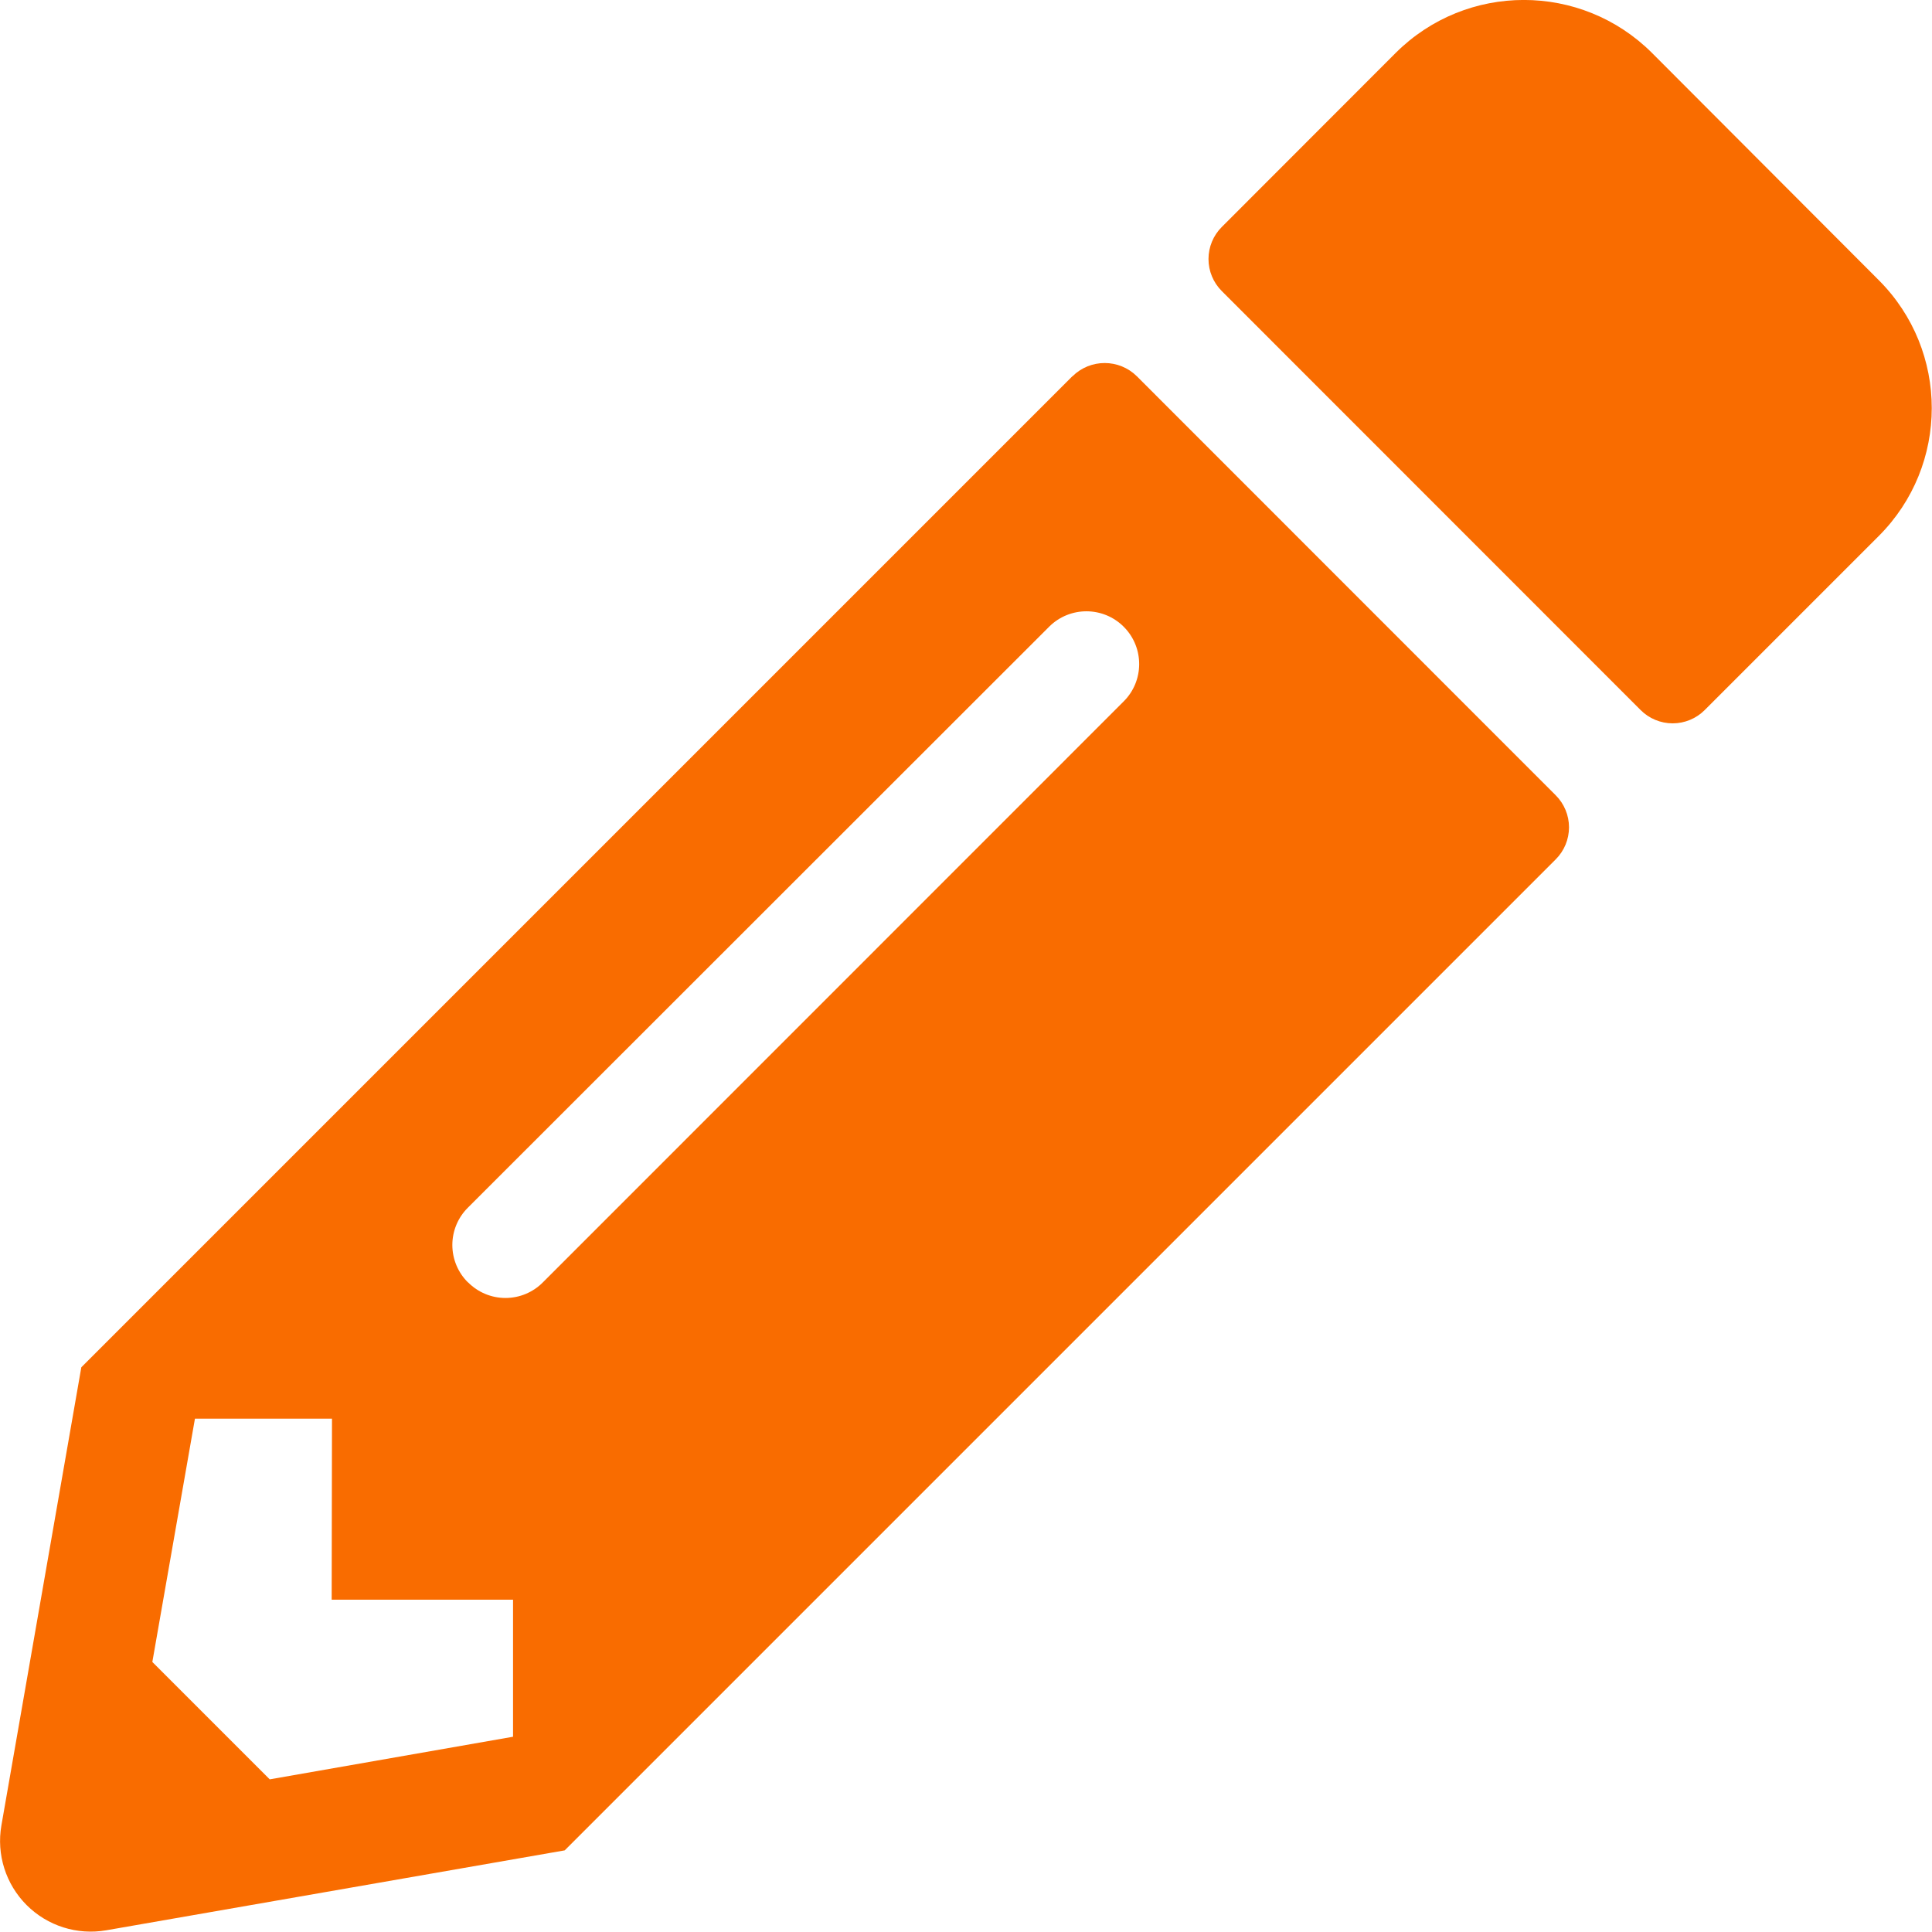
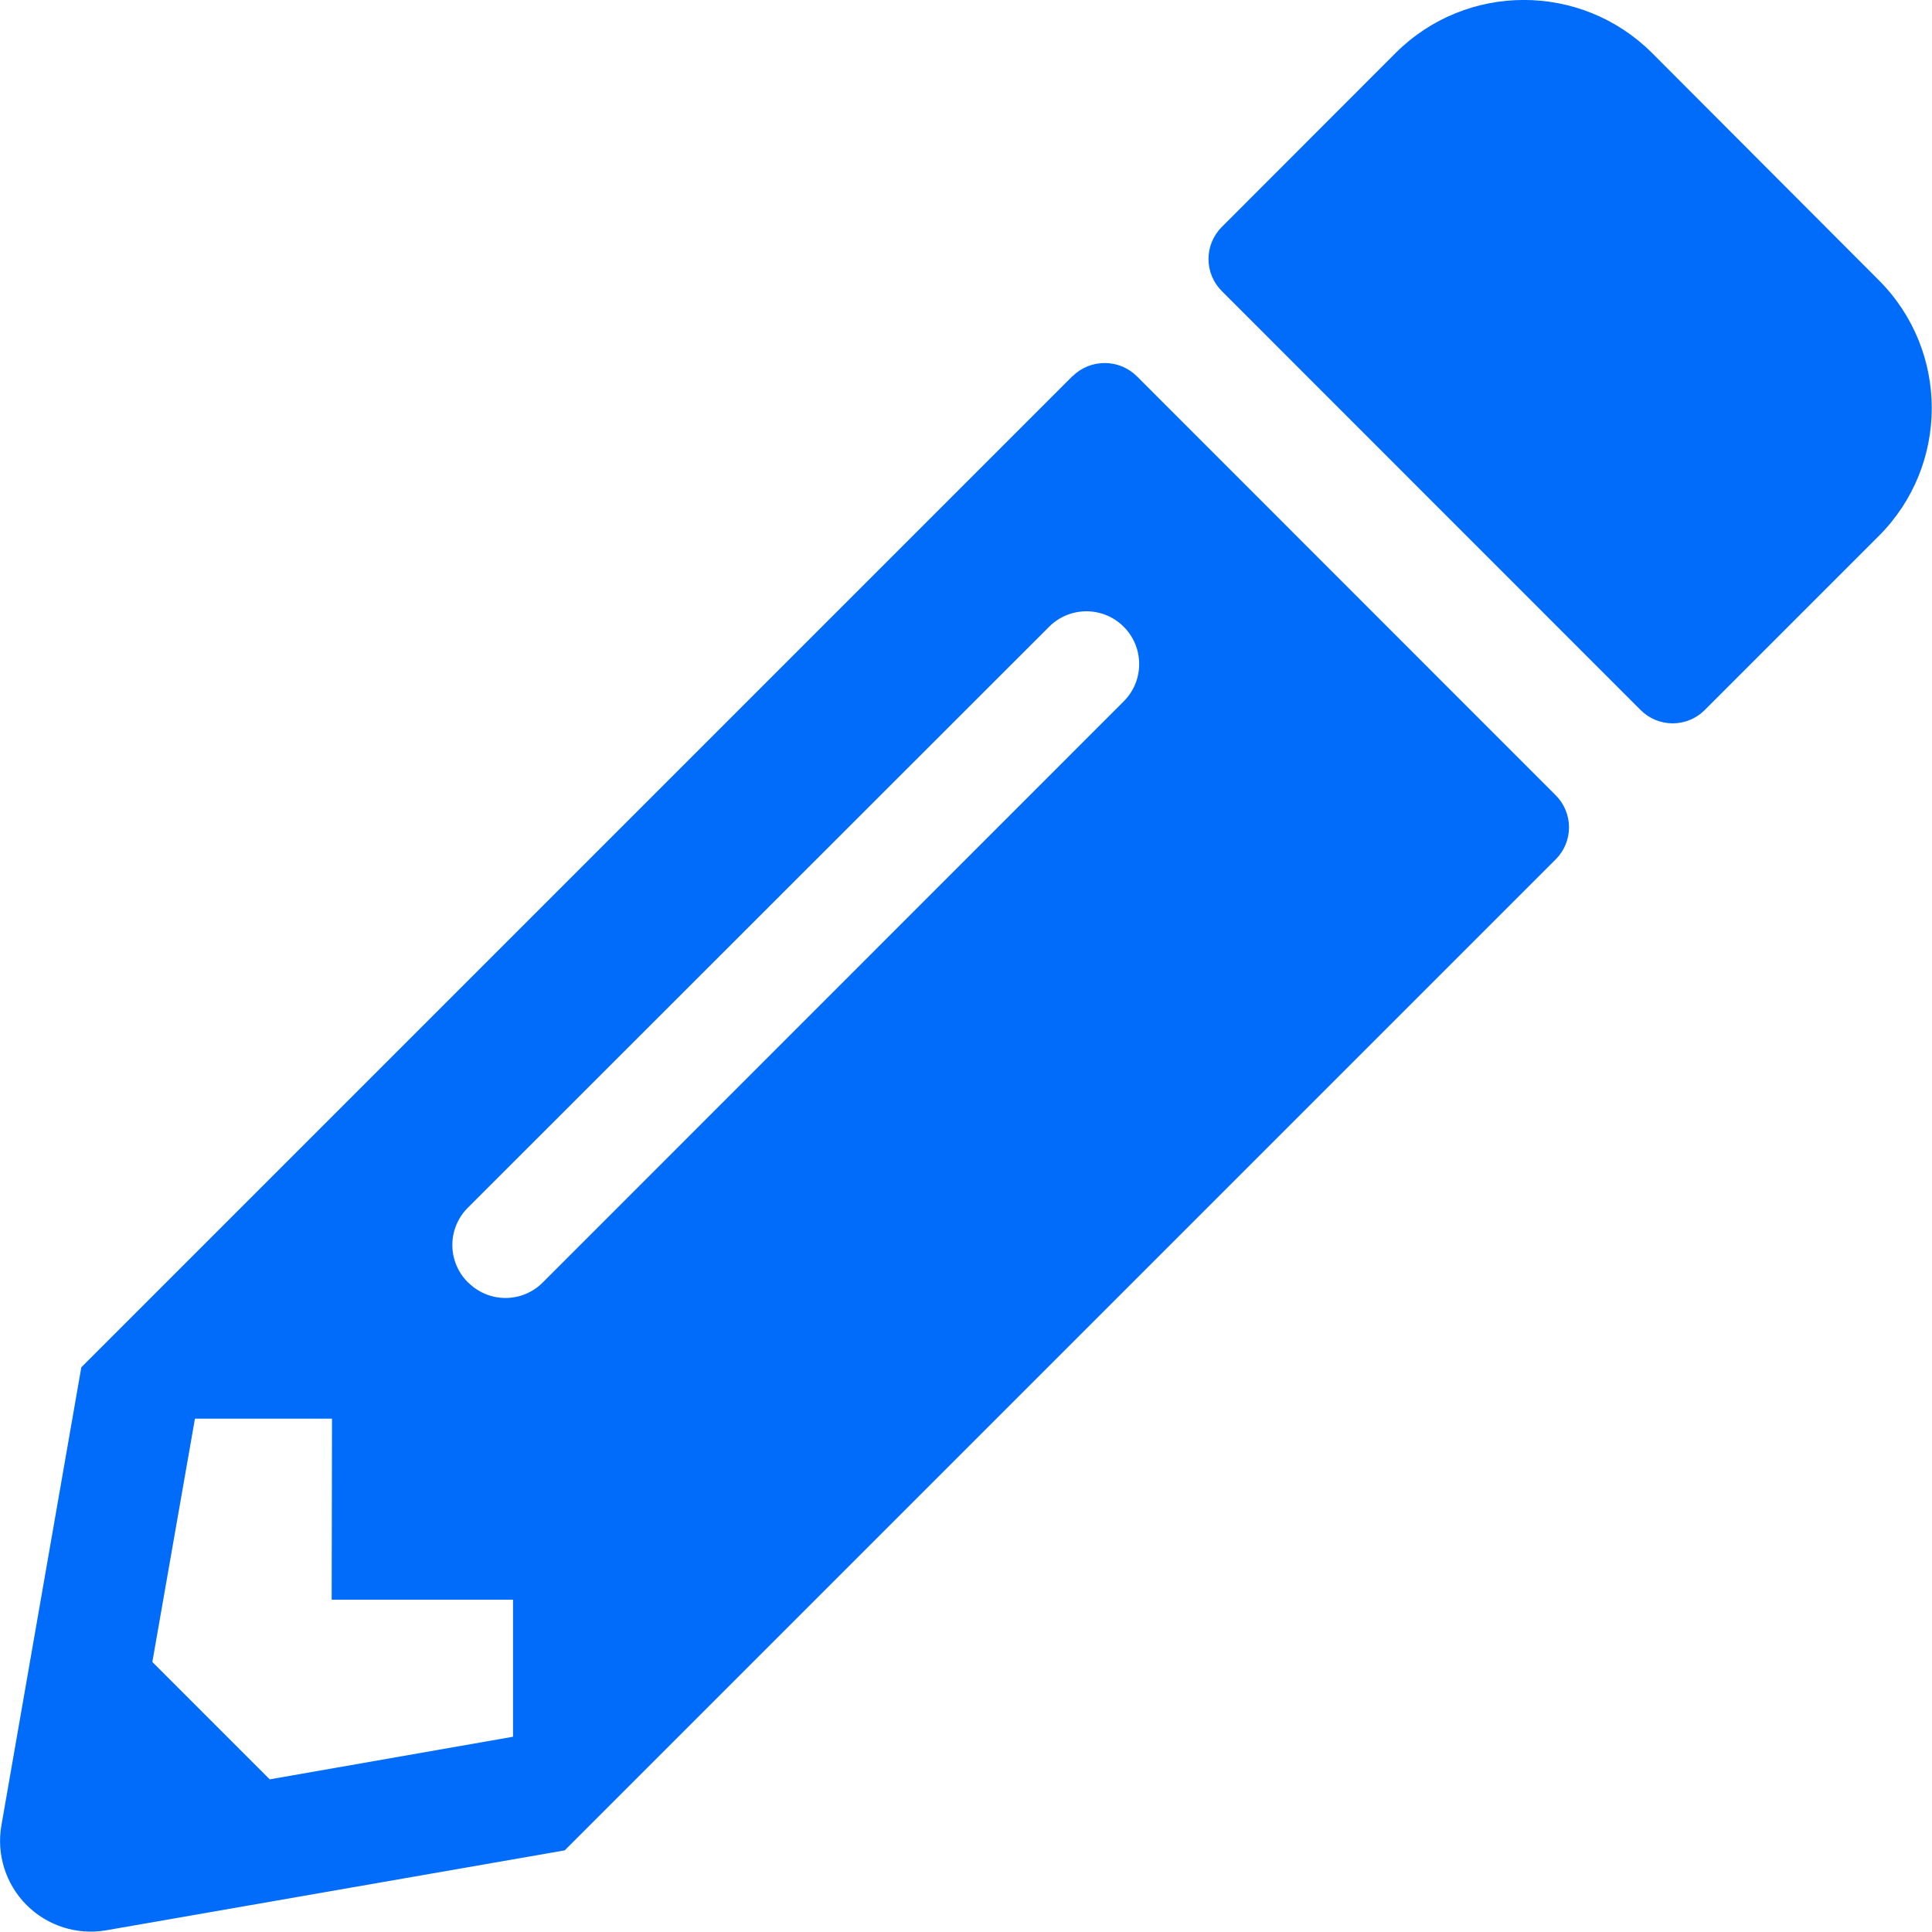
<svg xmlns="http://www.w3.org/2000/svg" width="12.378" height="12.378" viewBox="0 0 12.378 12.378">
-   <path id="Icon_awesome-pencil-alt" data-name="Icon awesome-pencil-alt" d="M12.039,3.439,10.924,4.554a.29.29,0,0,1-.411,0L7.83,1.87a.29.29,0,0,1,0-.411L8.944.344a1.163,1.163,0,0,1,1.642,0L12.039,1.8A1.159,1.159,0,0,1,12.039,3.439ZM6.872,2.416.523,8.765.011,11.7a.581.581,0,0,0,.672.672L3.62,11.86,9.969,5.511a.29.29,0,0,0,0-.411L7.286,2.416a.293.293,0,0,0-.413,0ZM3,8.221a.337.337,0,0,1,0-.479L6.725,4.019A.338.338,0,0,1,7.2,4.5L3.48,8.221a.337.337,0,0,1-.479,0Zm-.873,2.033H3.289v.878l-1.559.273-.752-.752.273-1.559h.878Z" transform="translate(-0.002 -0.005)" fill="#f96c00" />
+   <path id="Icon_awesome-pencil-alt" data-name="Icon awesome-pencil-alt" d="M12.039,3.439,10.924,4.554a.29.29,0,0,1-.411,0L7.83,1.87a.29.29,0,0,1,0-.411L8.944.344a1.163,1.163,0,0,1,1.642,0L12.039,1.8A1.159,1.159,0,0,1,12.039,3.439ZM6.872,2.416.523,8.765.011,11.7a.581.581,0,0,0,.672.672L3.62,11.86,9.969,5.511a.29.29,0,0,0,0-.411L7.286,2.416a.293.293,0,0,0-.413,0ZM3,8.221a.337.337,0,0,1,0-.479L6.725,4.019A.338.338,0,0,1,7.2,4.5L3.48,8.221a.337.337,0,0,1-.479,0Zm-.873,2.033H3.289v.878l-1.559.273-.752-.752.273-1.559h.878Z" transform="translate(-0.002 -0.005)" fill="#006CF9" />
</svg>
